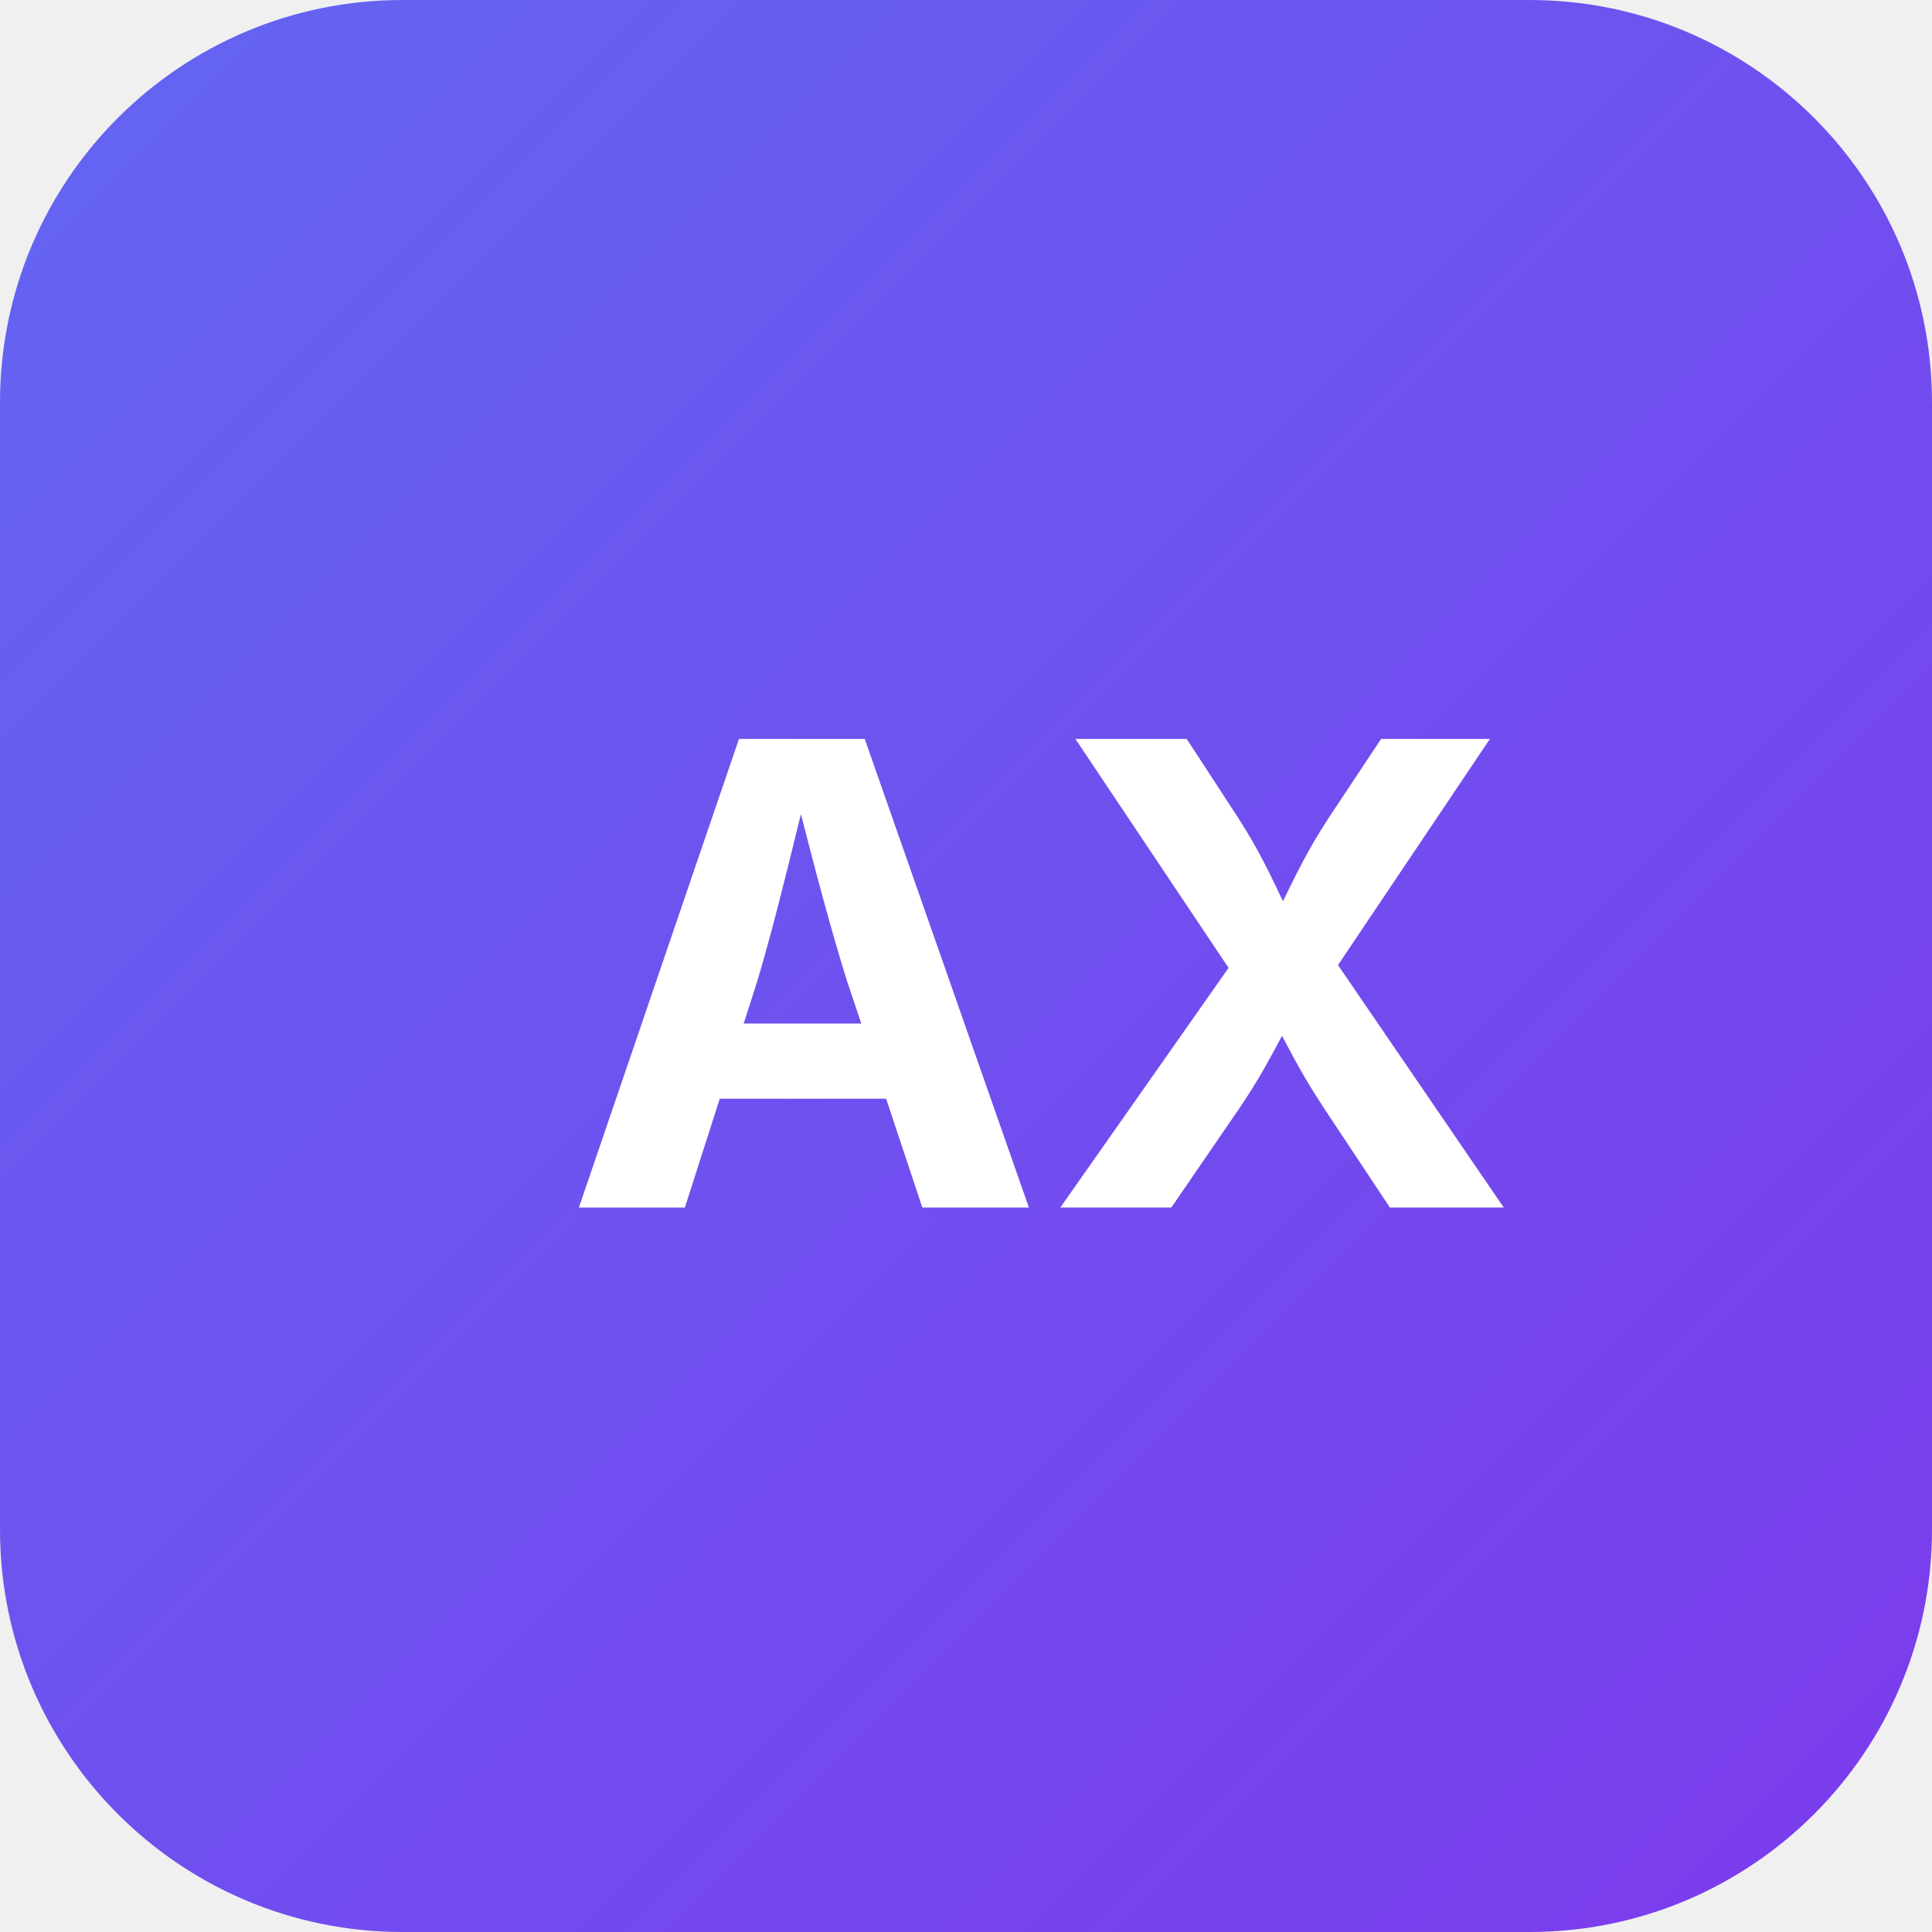
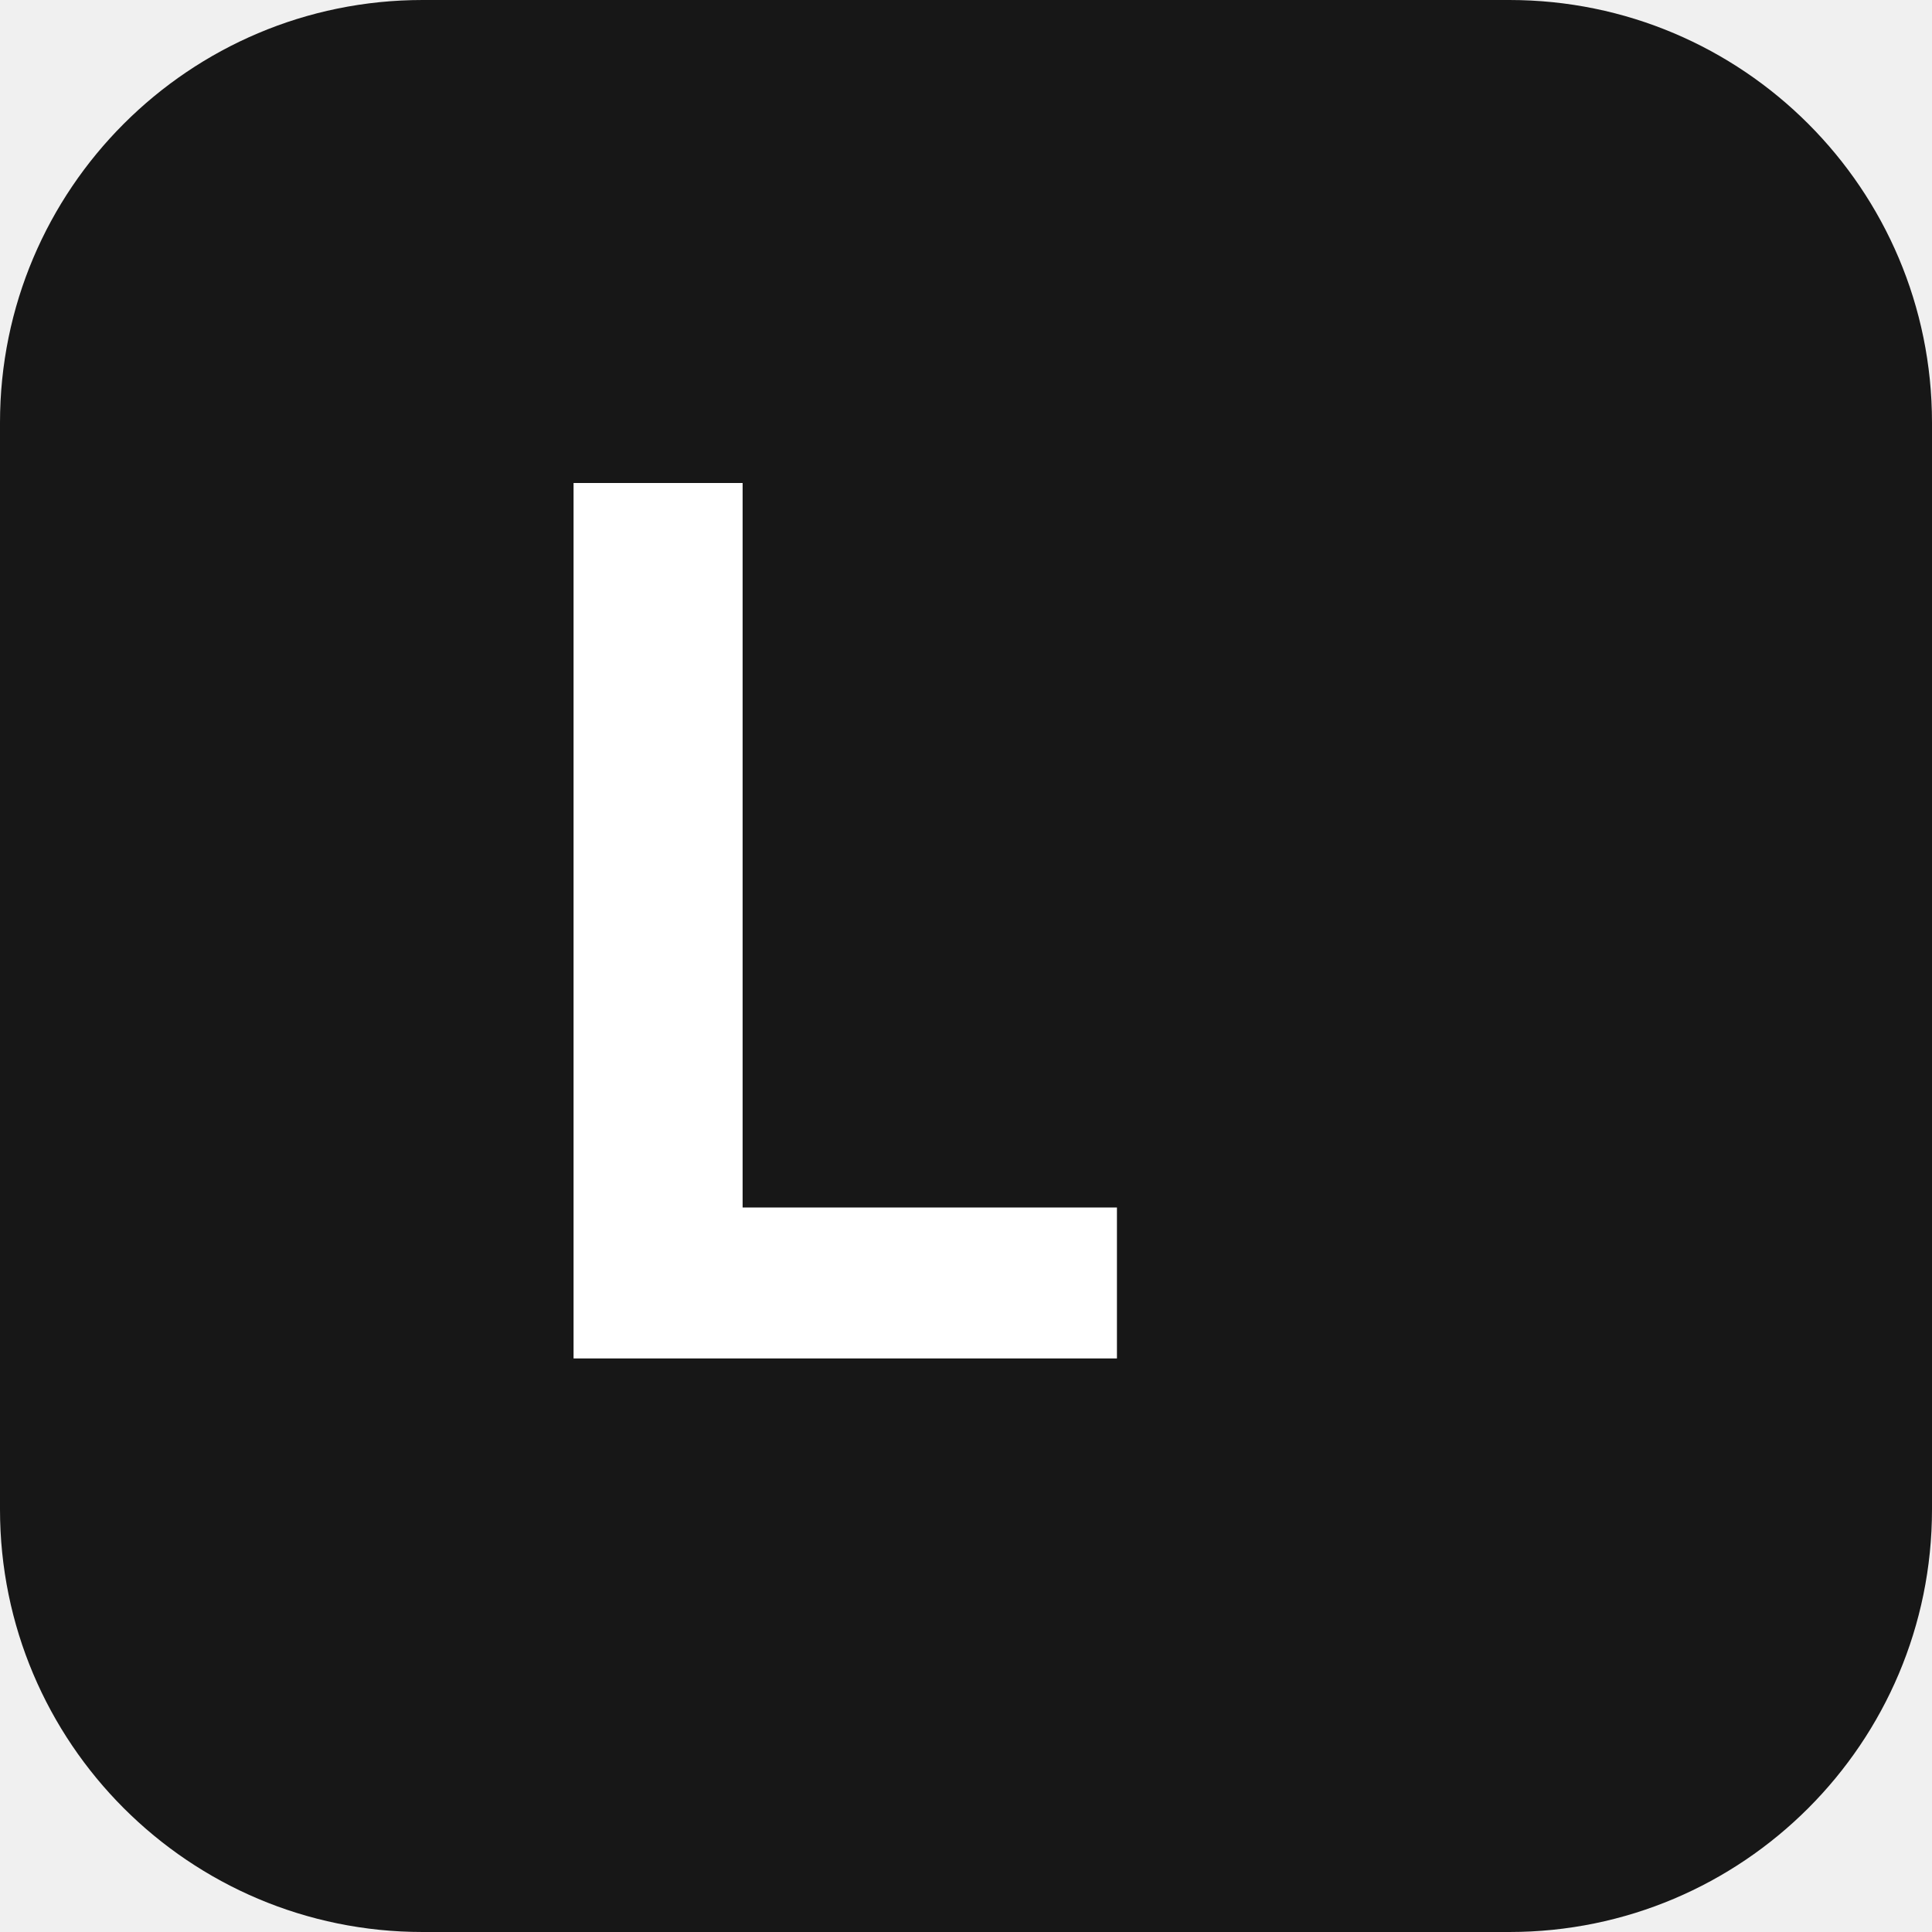
- <svg xmlns="http://www.w3.org/2000/svg" width="48" height="48" viewBox="0 0 96 96">
-   <defs>
-     <linearGradient id="g" x1="0" y1="0" x2="1" y2="1">
-       <stop stop-color="#6366f1" offset="0%" />
-       <stop stop-color="#7c3aed" offset="100%" />
-     </linearGradient>
-   </defs>
-   <rect rx="20" width="96" height="96" fill="url(#g)" />
-   <g fill="#fff" font-family="Inter, system-ui, -apple-system, Segoe UI, Roboto, Ubuntu, Cantarell, 'Helvetica Neue', Arial" font-weight="700">
-     <text x="28" y="60" font-size="32">AX</text>
-   </g>
+ <svg xmlns="http://www.w3.org/2000/svg" width="32" height="32" viewBox="0 0 32 32">
+   <rect rx="7" width="32" height="32" fill="#171717" />
+   <path fill="white" d="M9.5 8h2.8v12h6.2v2.5H9.5V8z" />
</svg>
